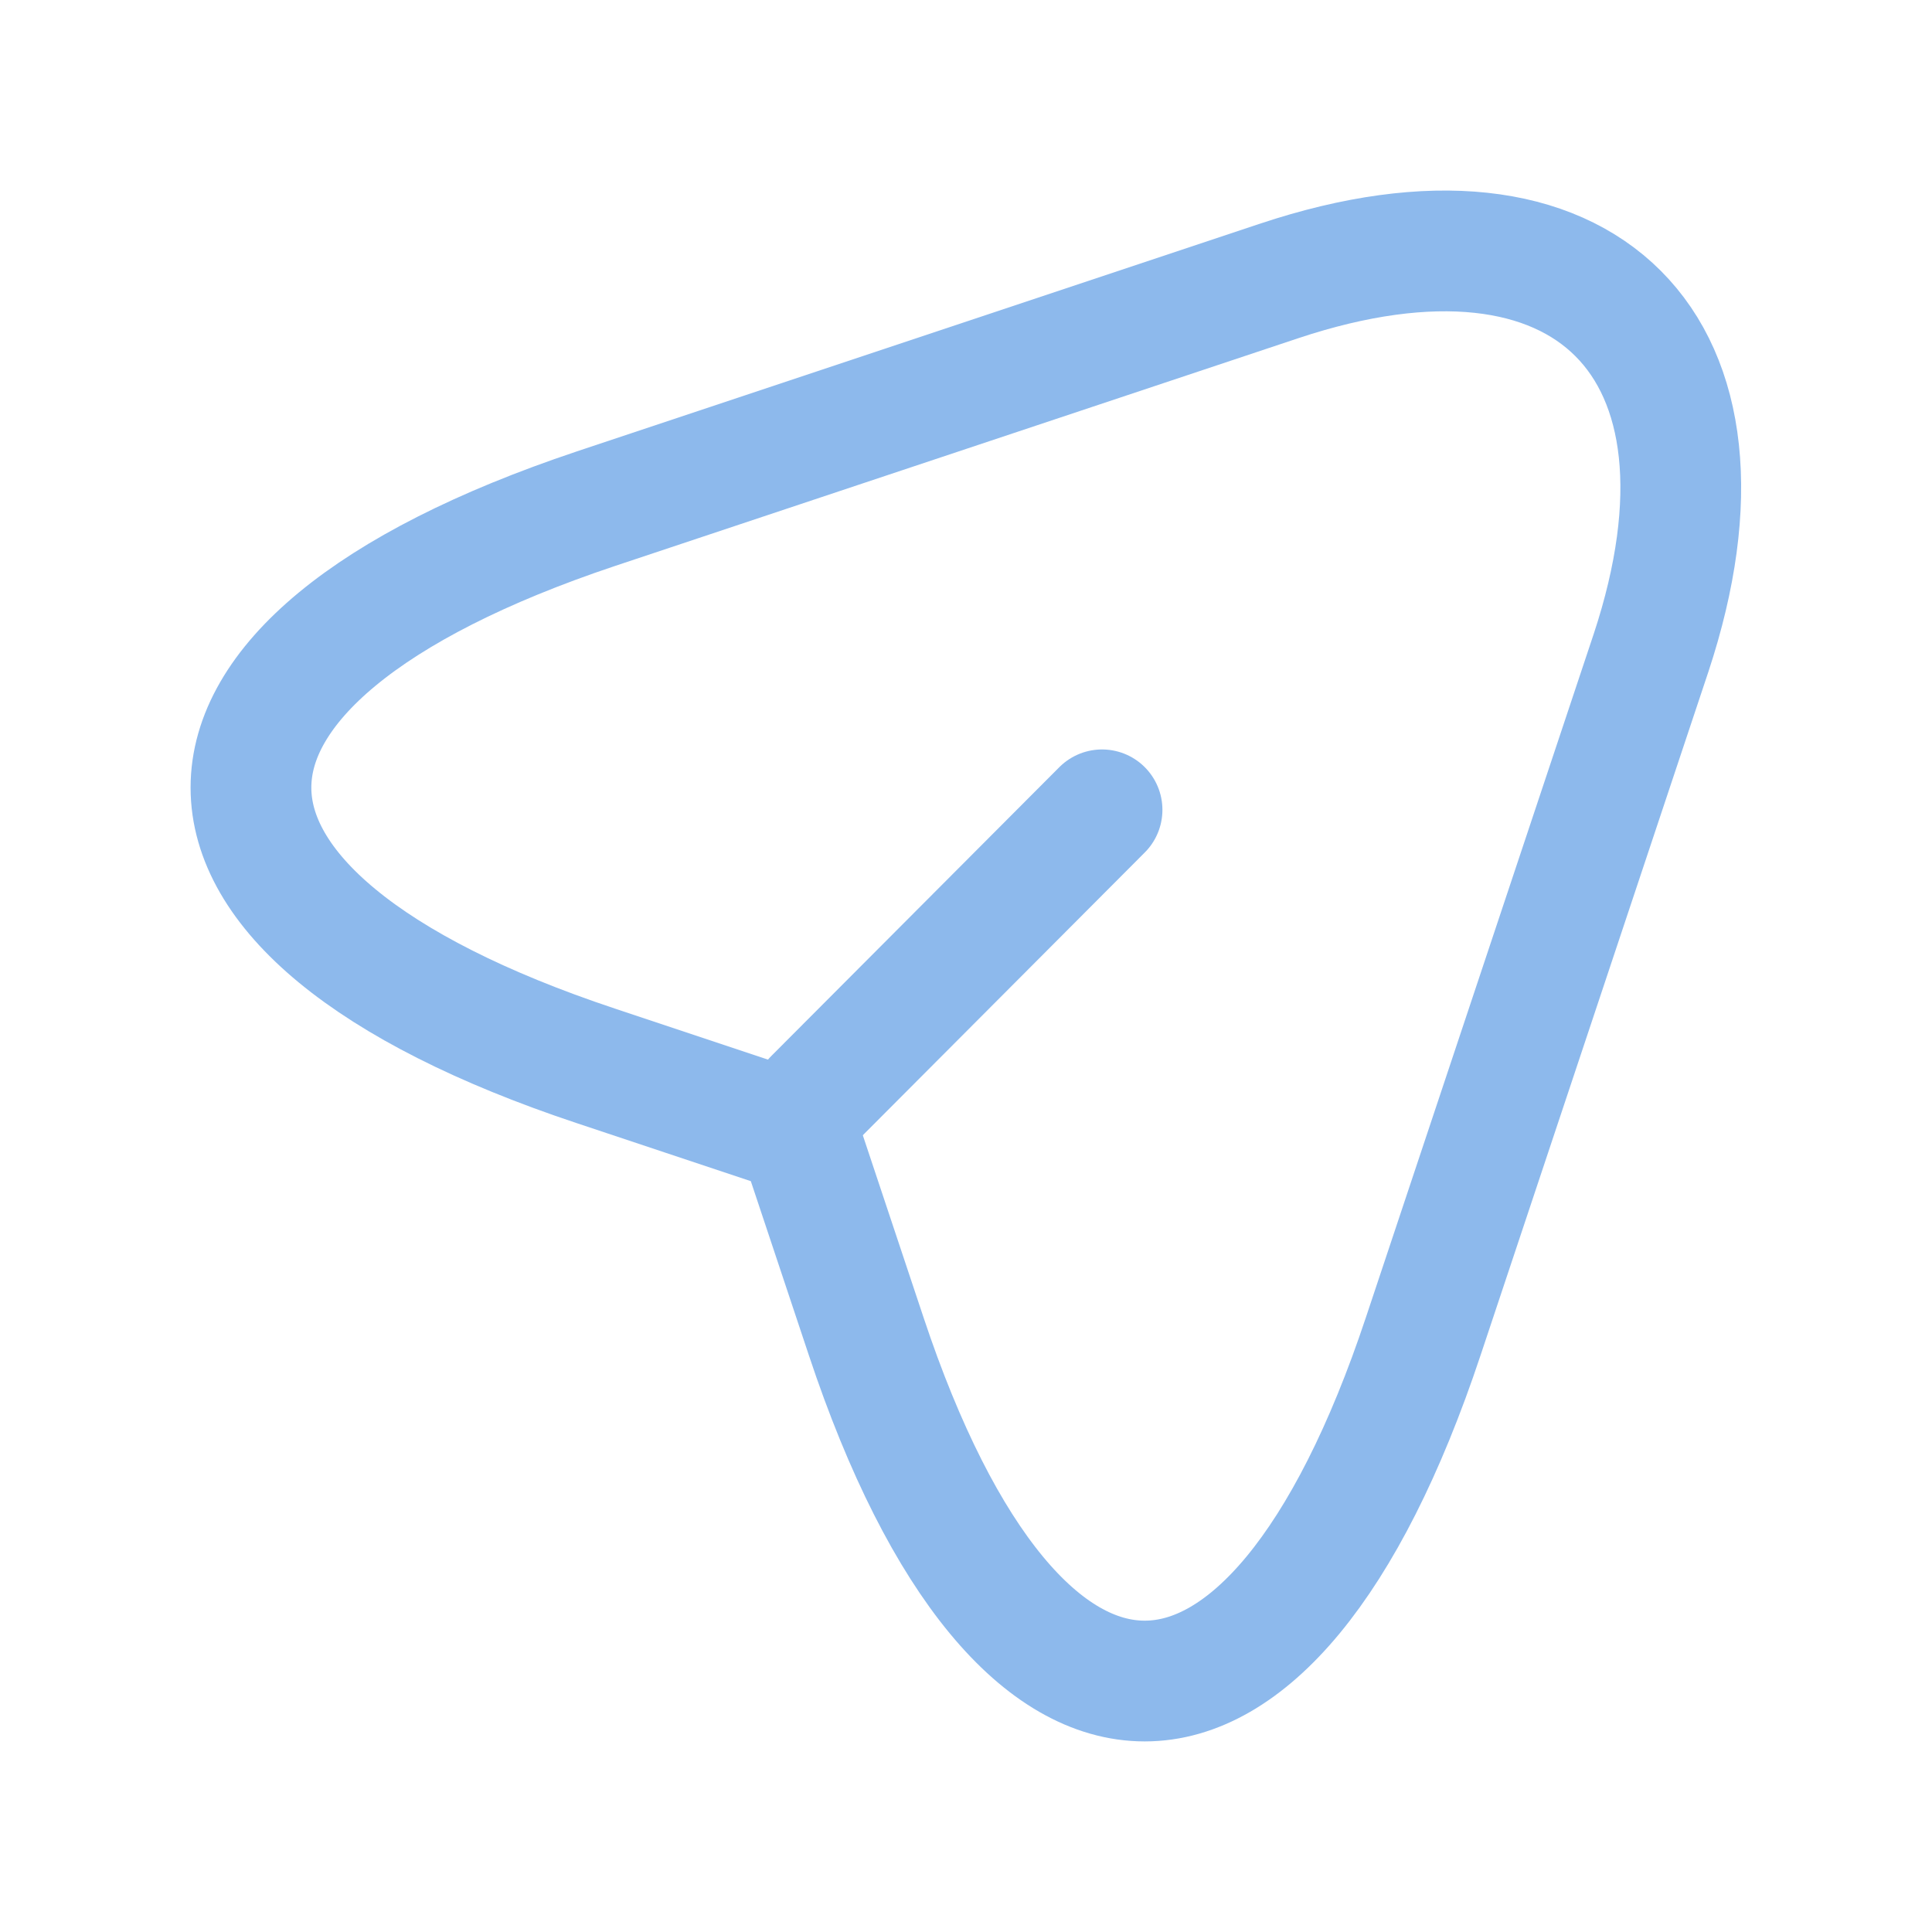
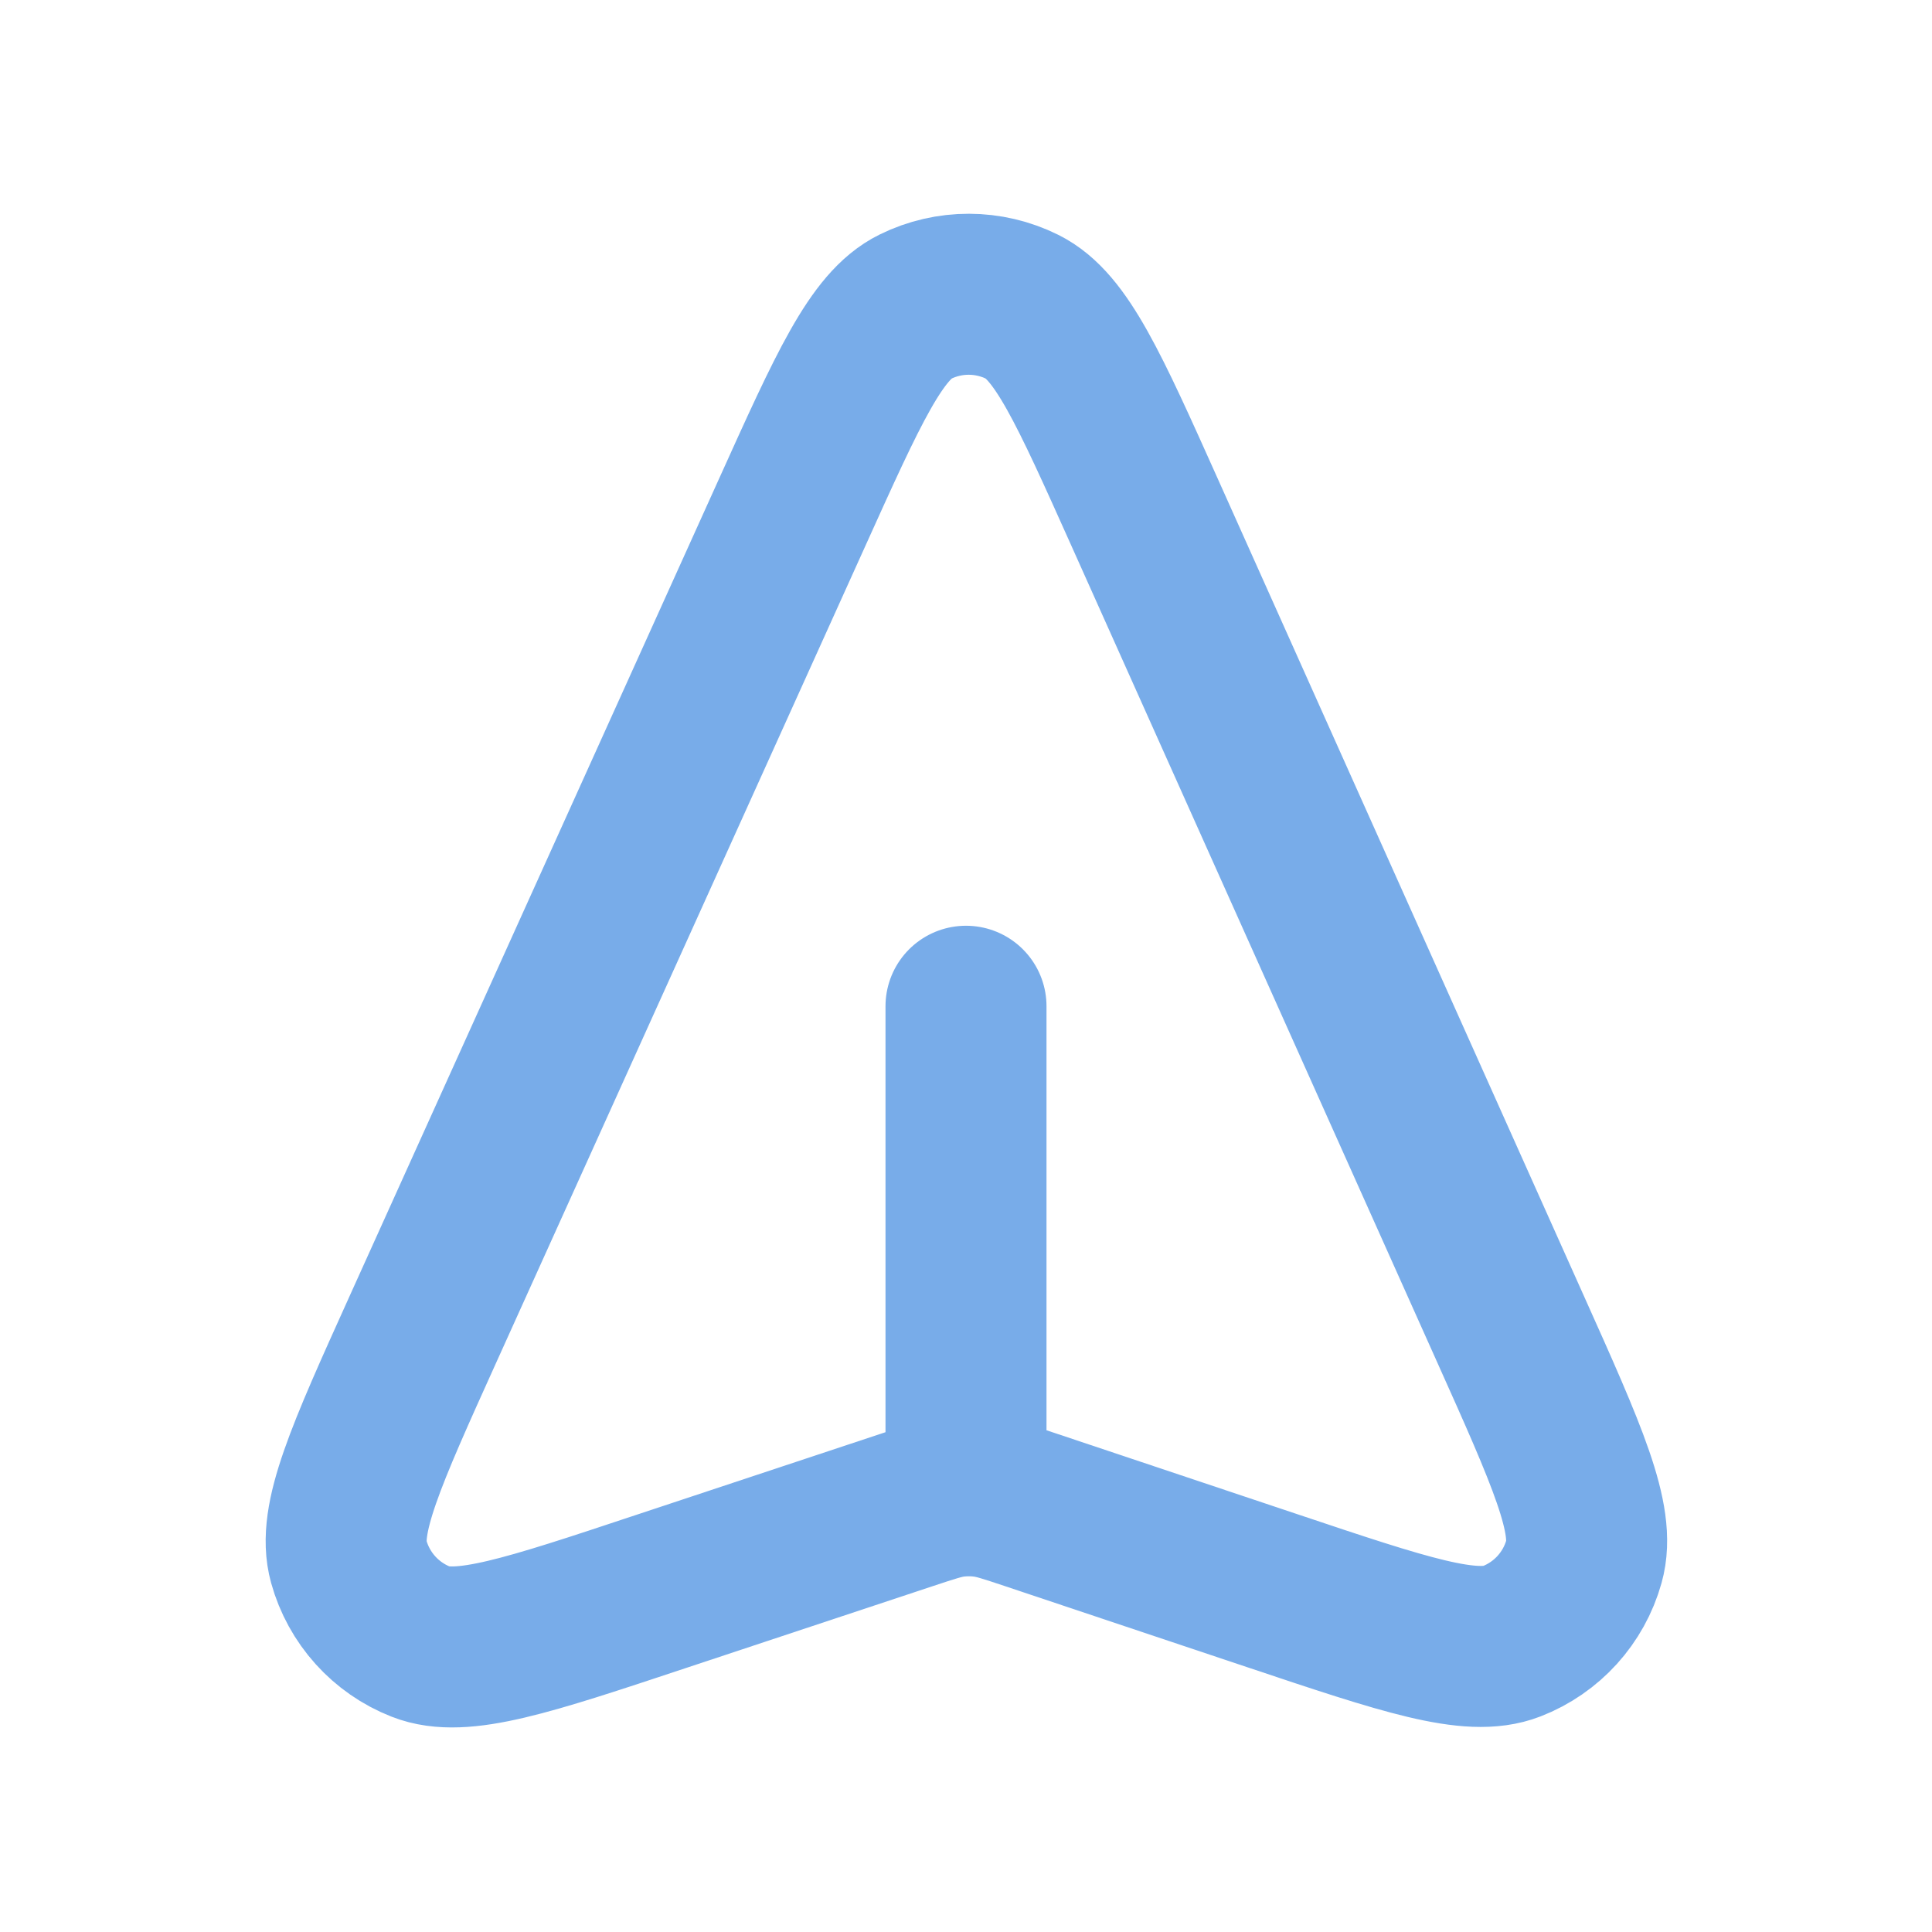
<svg xmlns="http://www.w3.org/2000/svg" viewBox="0 0 24 24" fill="none">
  <g id="SVGRepo_bgCarrier" stroke-width="0" />
  <g id="SVGRepo_tracerCarrier" stroke-linecap="round" stroke-linejoin="round" />
  <g id="SVGRepo_iconCarrier">
-     <path d="M7.4 6.32L15.89 3.49C19.7 2.22 21.77 4.3 20.51 8.11L17.68 16.6C15.78 22.31 12.66 22.31 10.76 16.6L9.92 14.08L7.4 13.24C1.69 11.34 1.69 8.23 7.4 6.32Z" stroke="#8db9ec" stroke-width="1.5" stroke-linecap="round" stroke-linejoin="round" />
-     <path d="M10.11 13.65L13.69 10.06" stroke="#8db9ec" stroke-width="1.5" stroke-linecap="round" stroke-linejoin="round" />
+     <path d="M12 18.582V12.5M12.798 18.754L15.81 19.762C17.451 20.312 18.271 20.586 18.777 20.389C19.217 20.218 19.55 19.851 19.677 19.396C19.824 18.874 19.47 18.084 18.762 16.505L14.22 6.367C13.528 4.823 13.182 4.051 12.7 3.812C12.281 3.604 11.79 3.603 11.37 3.81C10.888 4.047 10.539 4.818 9.843 6.36L5.256 16.508C4.543 18.086 4.187 18.875 4.332 19.398C4.458 19.853 4.79 20.222 5.229 20.394C5.734 20.593 6.556 20.32 8.199 19.774L11.28 18.752C11.561 18.659 11.702 18.612 11.846 18.593C11.974 18.577 12.104 18.577 12.231 18.594C12.375 18.613 12.516 18.66 12.798 18.754Z" stroke="#78ace9" stroke-width="2" stroke-linecap="round" stroke-linejoin="round" />
  </g>
</svg>
